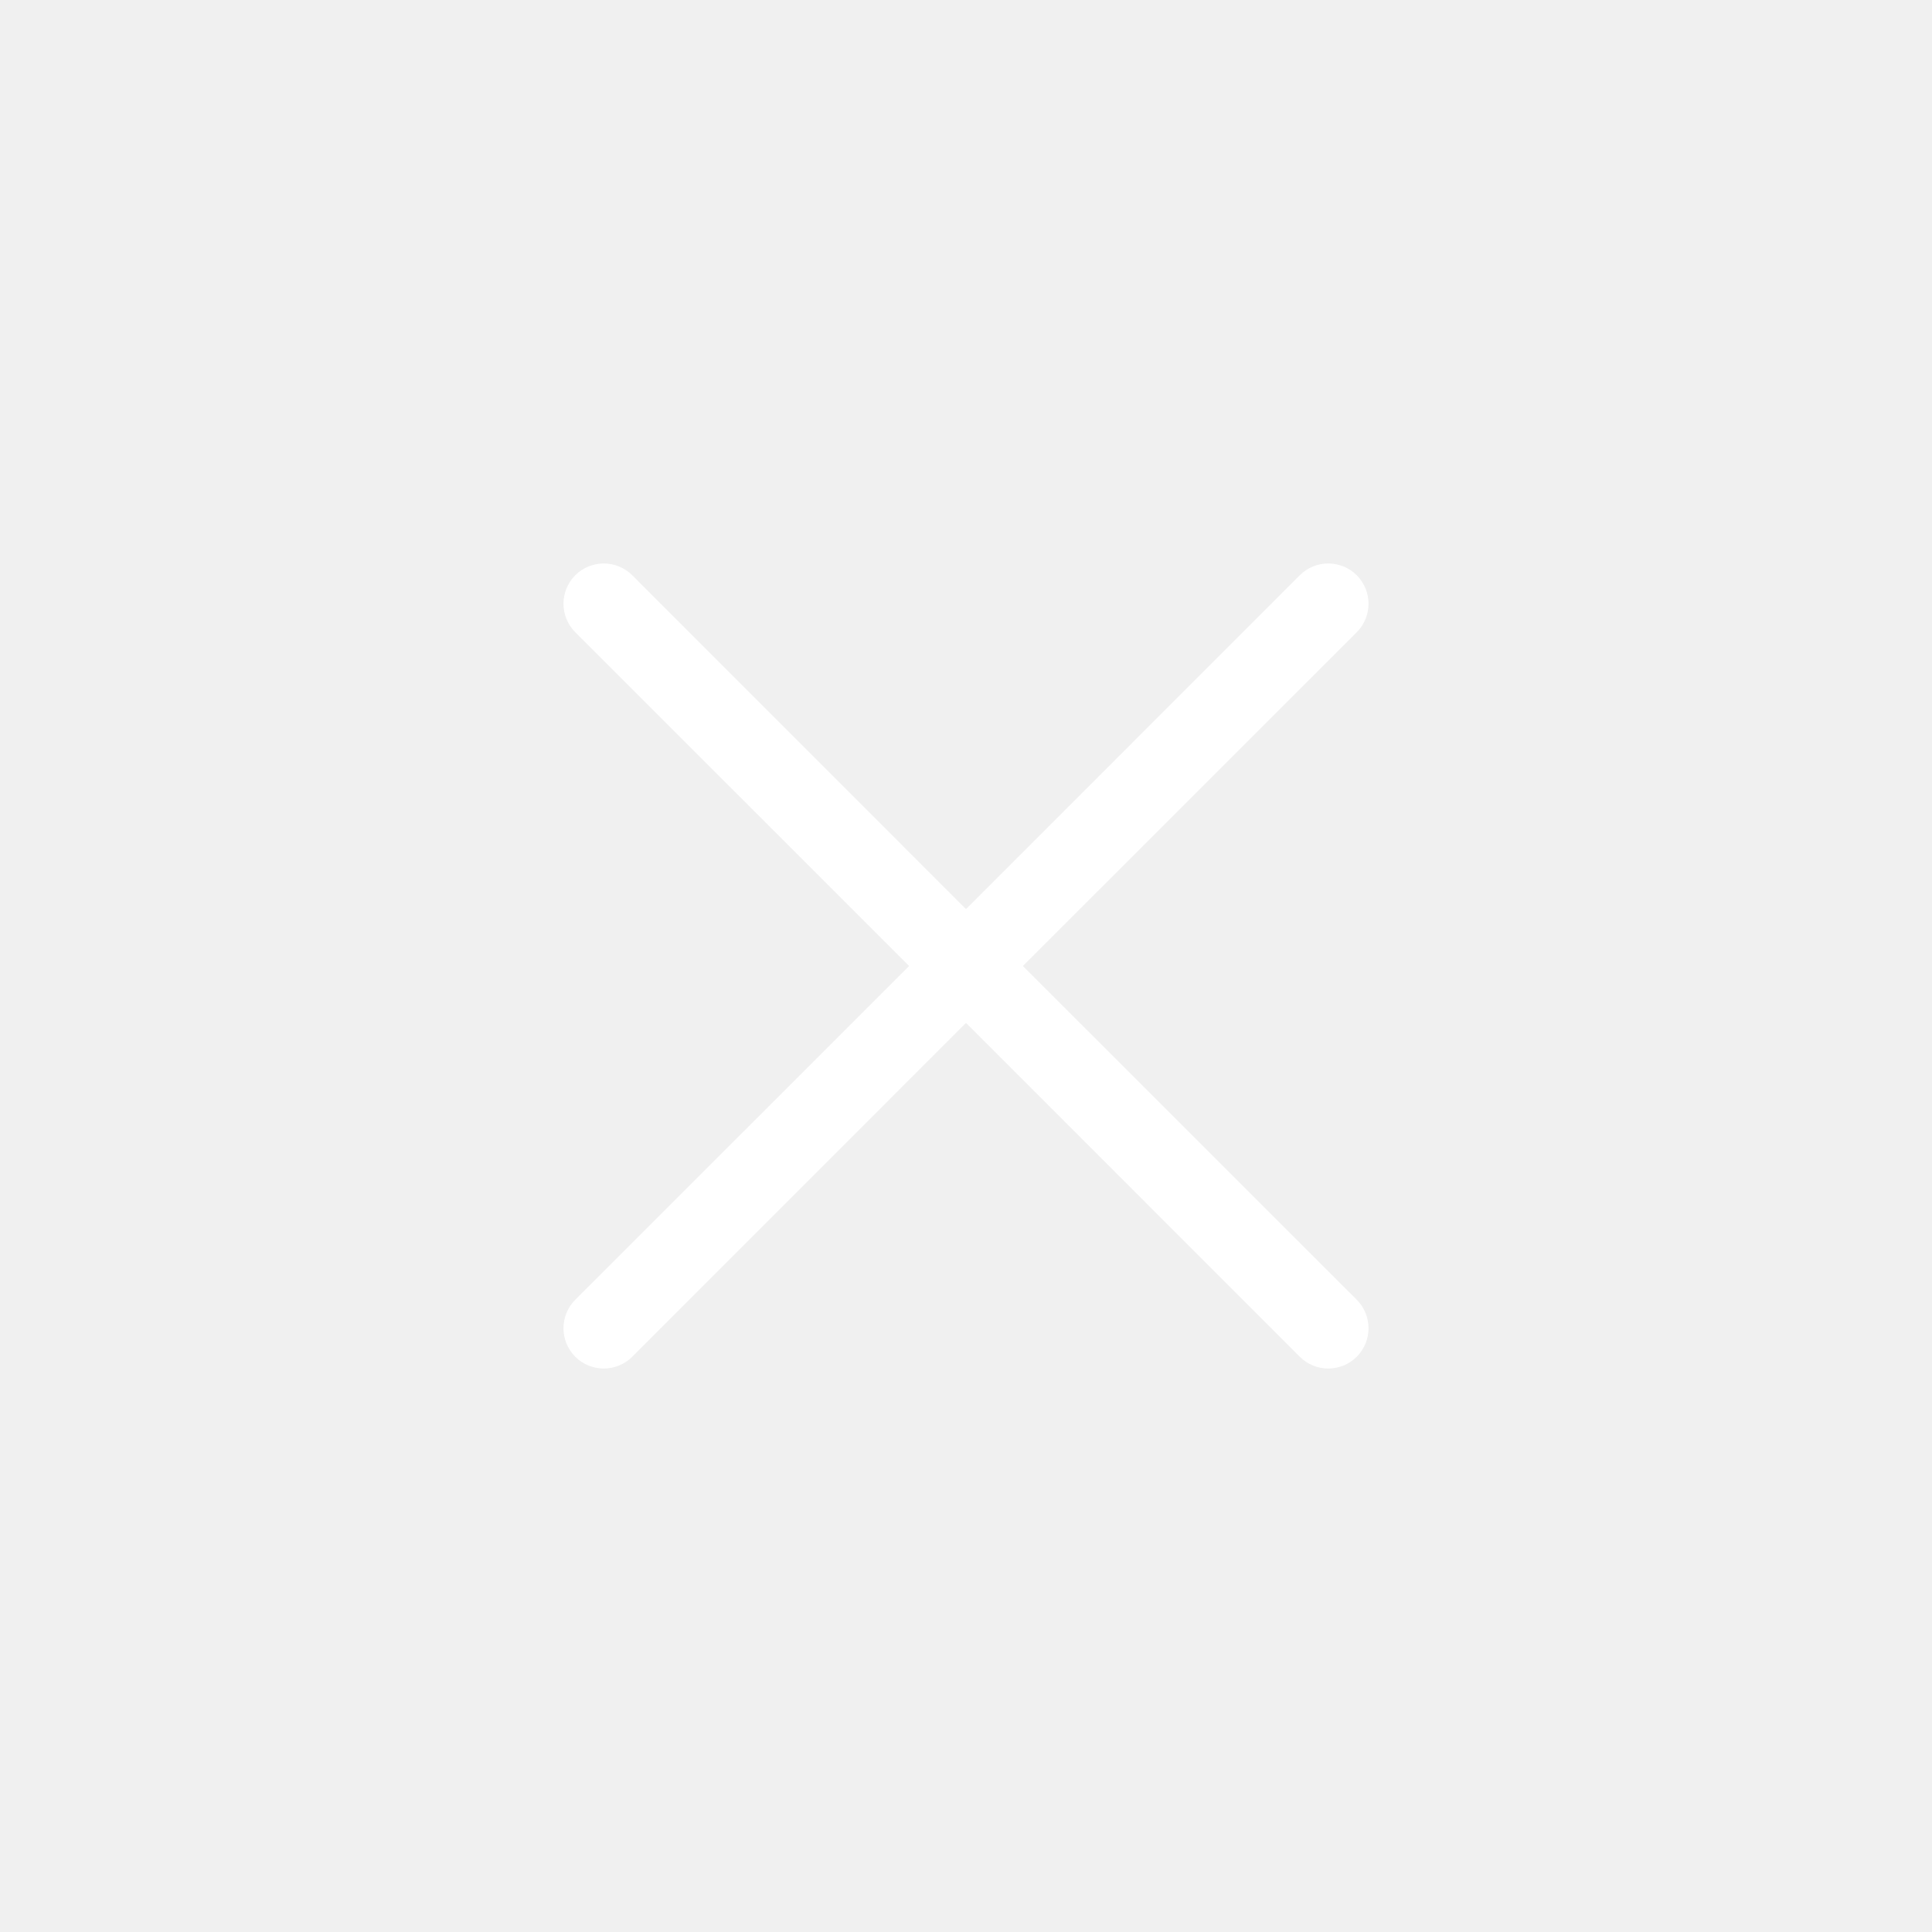
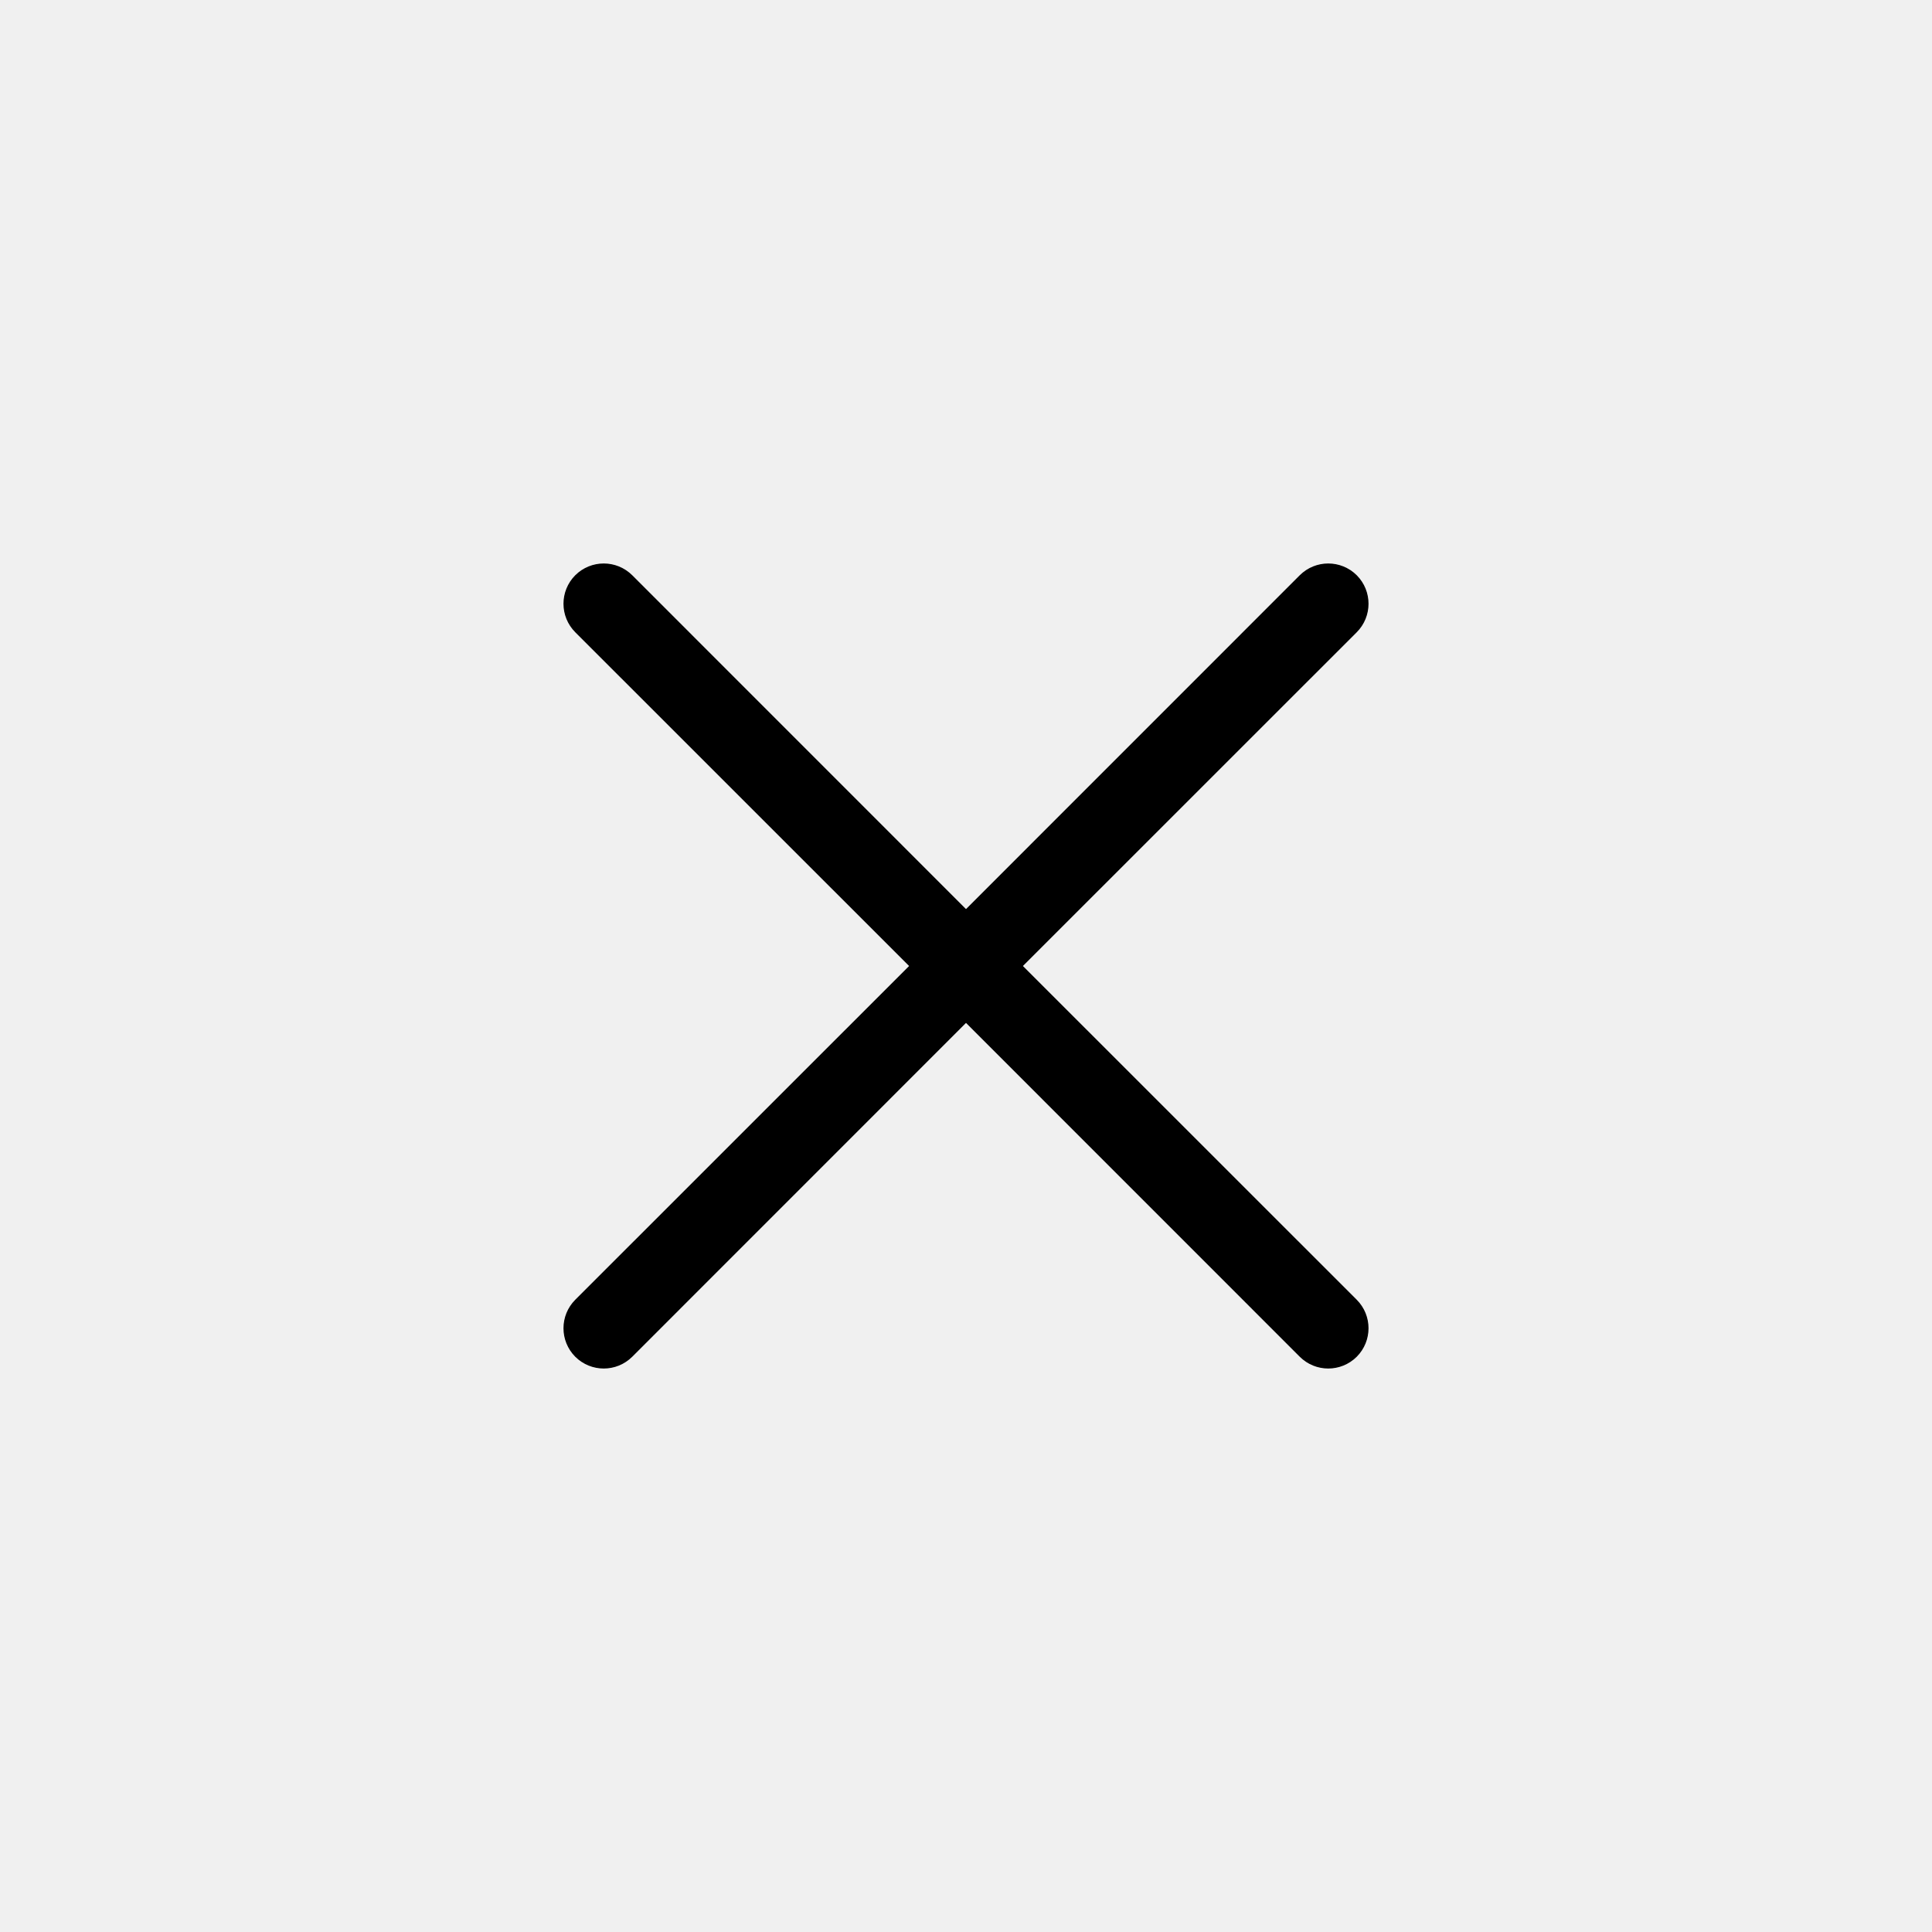
<svg xmlns="http://www.w3.org/2000/svg" width="24" height="24" viewBox="0 0 24 24">
-   <path fill="white" d="M12,11.293 L16.146,7.146 C16.342,6.951 16.658,6.951 16.854,7.146 C17.049,7.342 17.049,7.658 16.854,7.854 L12.707,12 L16.854,16.146 C17.049,16.342 17.049,16.658 16.854,16.854 C16.658,17.049 16.342,17.049 16.146,16.854 L12,12.707 L7.854,16.854 C7.658,17.049 7.342,17.049 7.146,16.854 C6.951,16.658 6.951,16.342 7.146,16.146 L11.293,12 L7.146,7.854 C6.951,7.658 6.951,7.342 7.146,7.146 C7.342,6.951 7.658,6.951 7.854,7.146 L12,11.293 Z" />
+   <path fill="curretColor" d="M12,11.293 L16.146,7.146 C16.342,6.951 16.658,6.951 16.854,7.146 C17.049,7.342 17.049,7.658 16.854,7.854 L12.707,12 L16.854,16.146 C17.049,16.342 17.049,16.658 16.854,16.854 C16.658,17.049 16.342,17.049 16.146,16.854 L12,12.707 L7.854,16.854 C7.658,17.049 7.342,17.049 7.146,16.854 C6.951,16.658 6.951,16.342 7.146,16.146 L11.293,12 L7.146,7.854 C6.951,7.658 6.951,7.342 7.146,7.146 C7.342,6.951 7.658,6.951 7.854,7.146 L12,11.293 Z" />
</svg>
